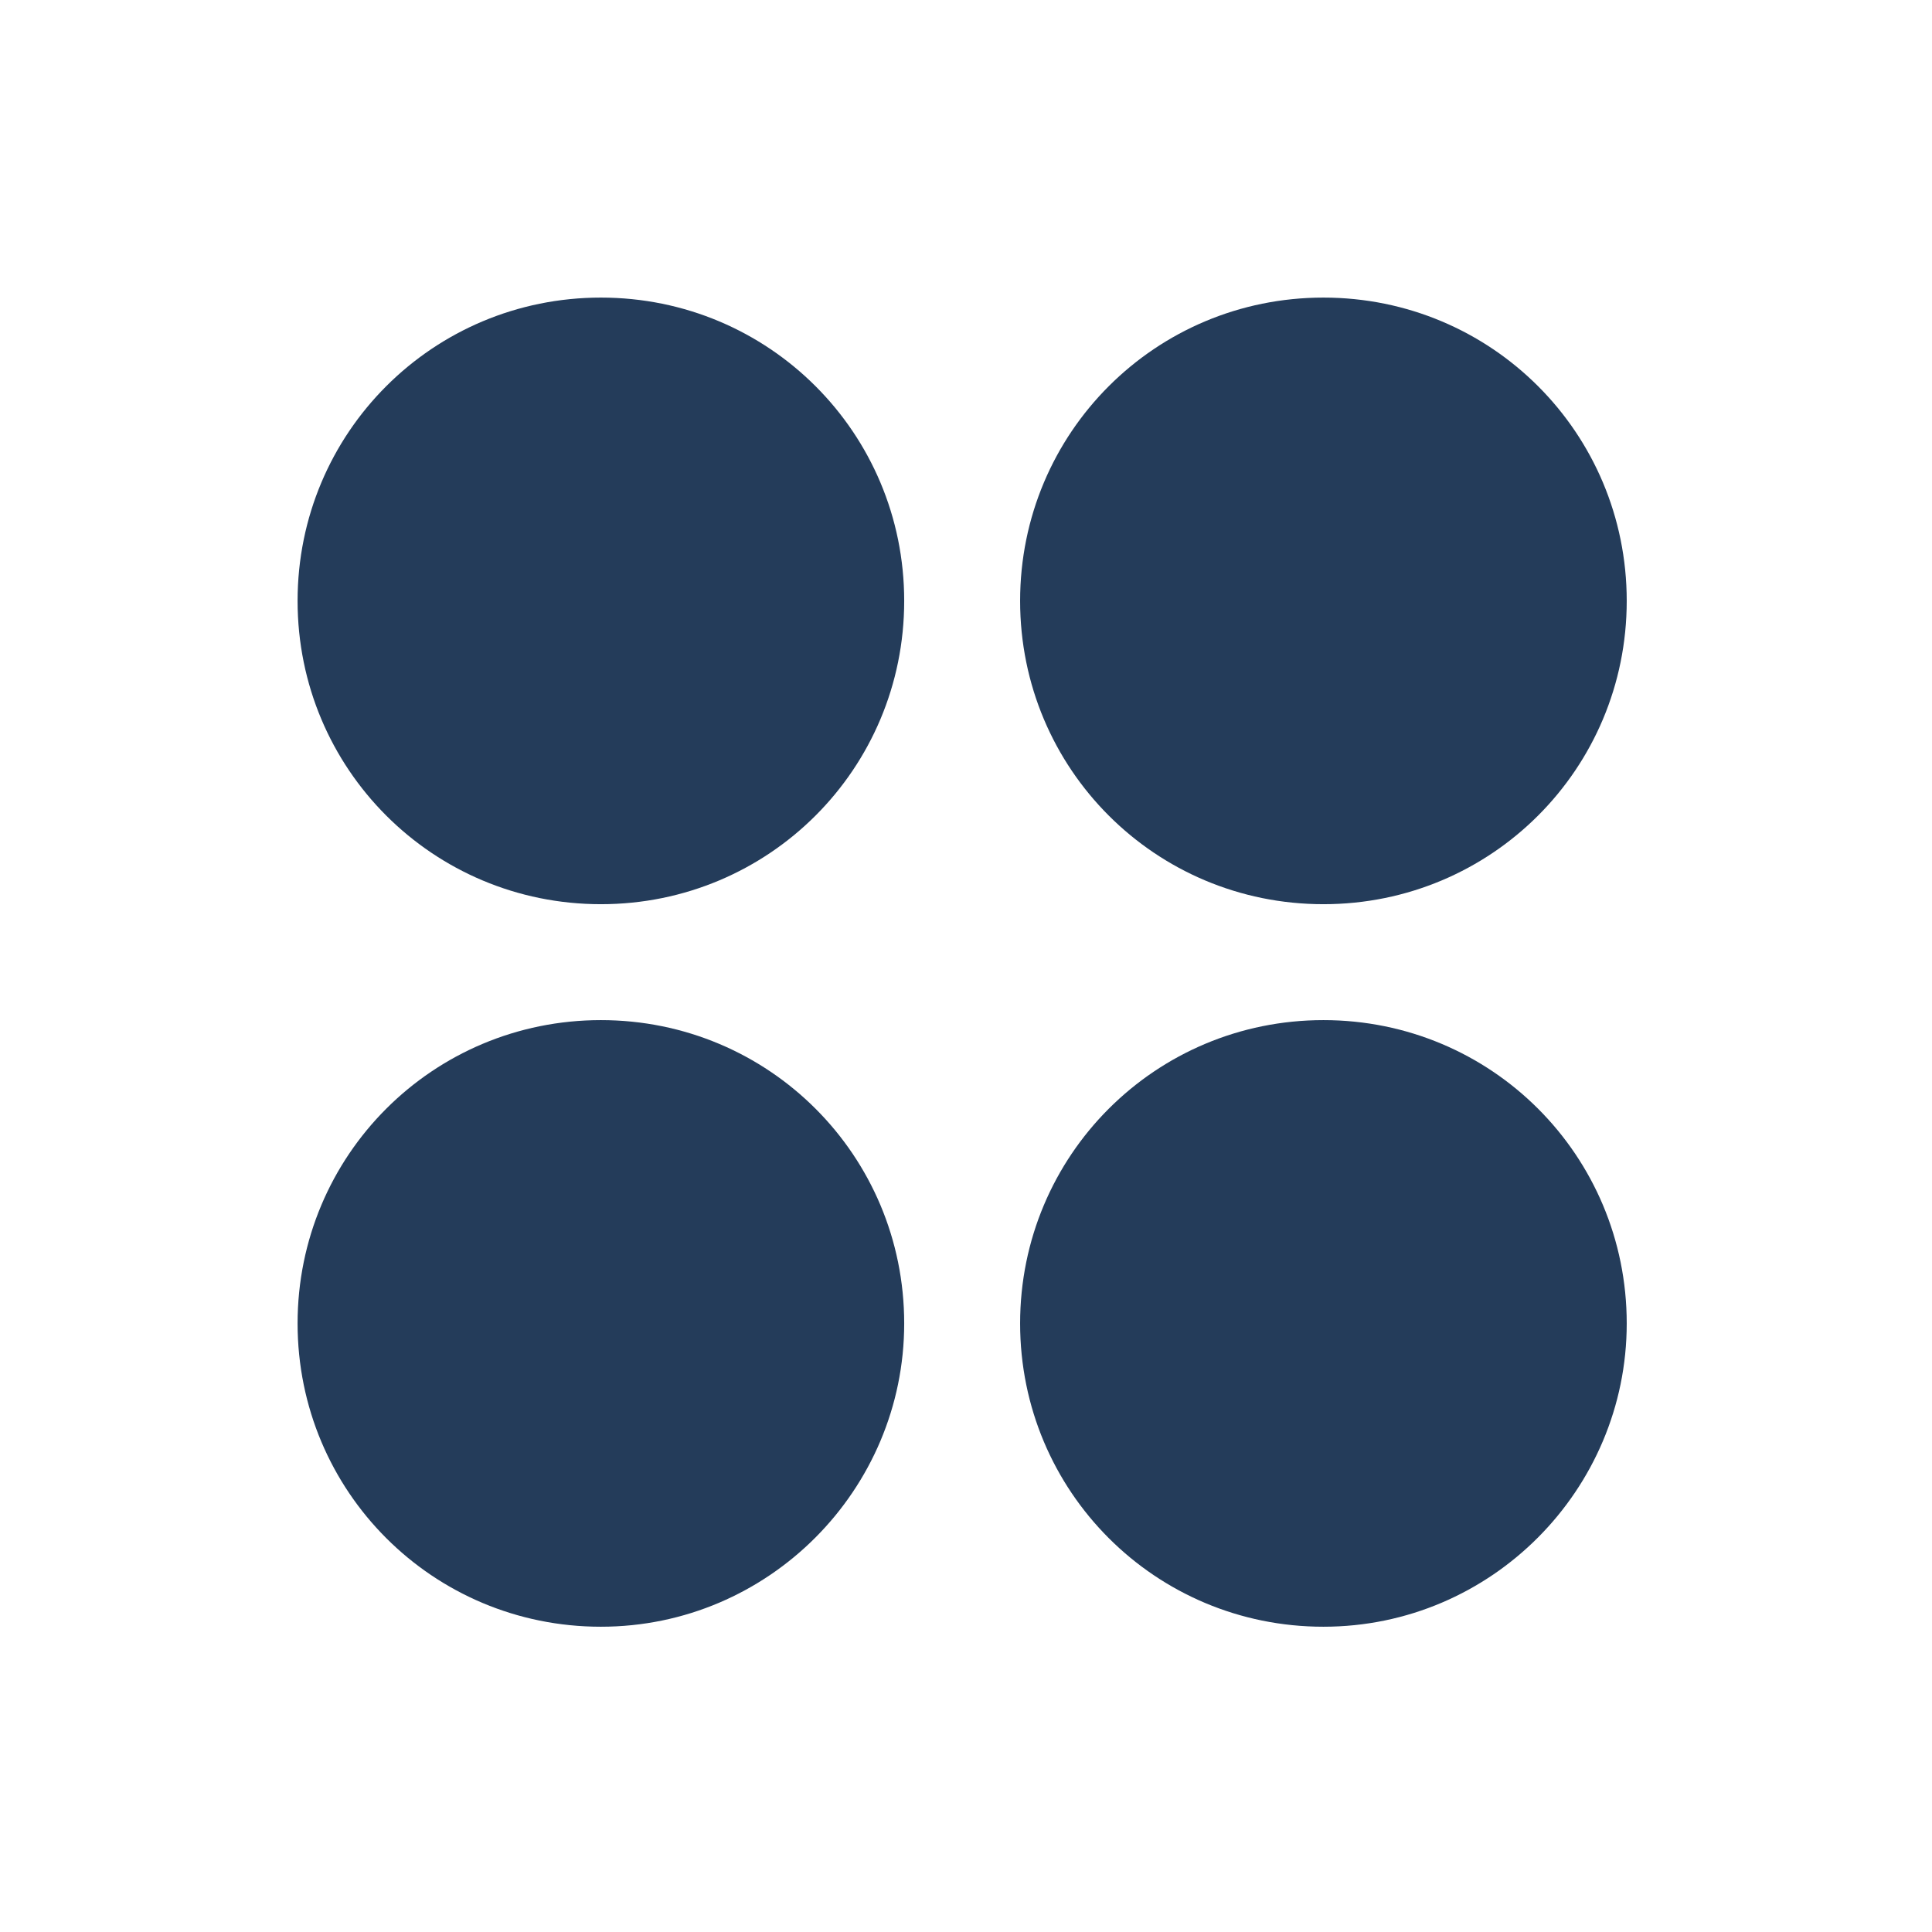
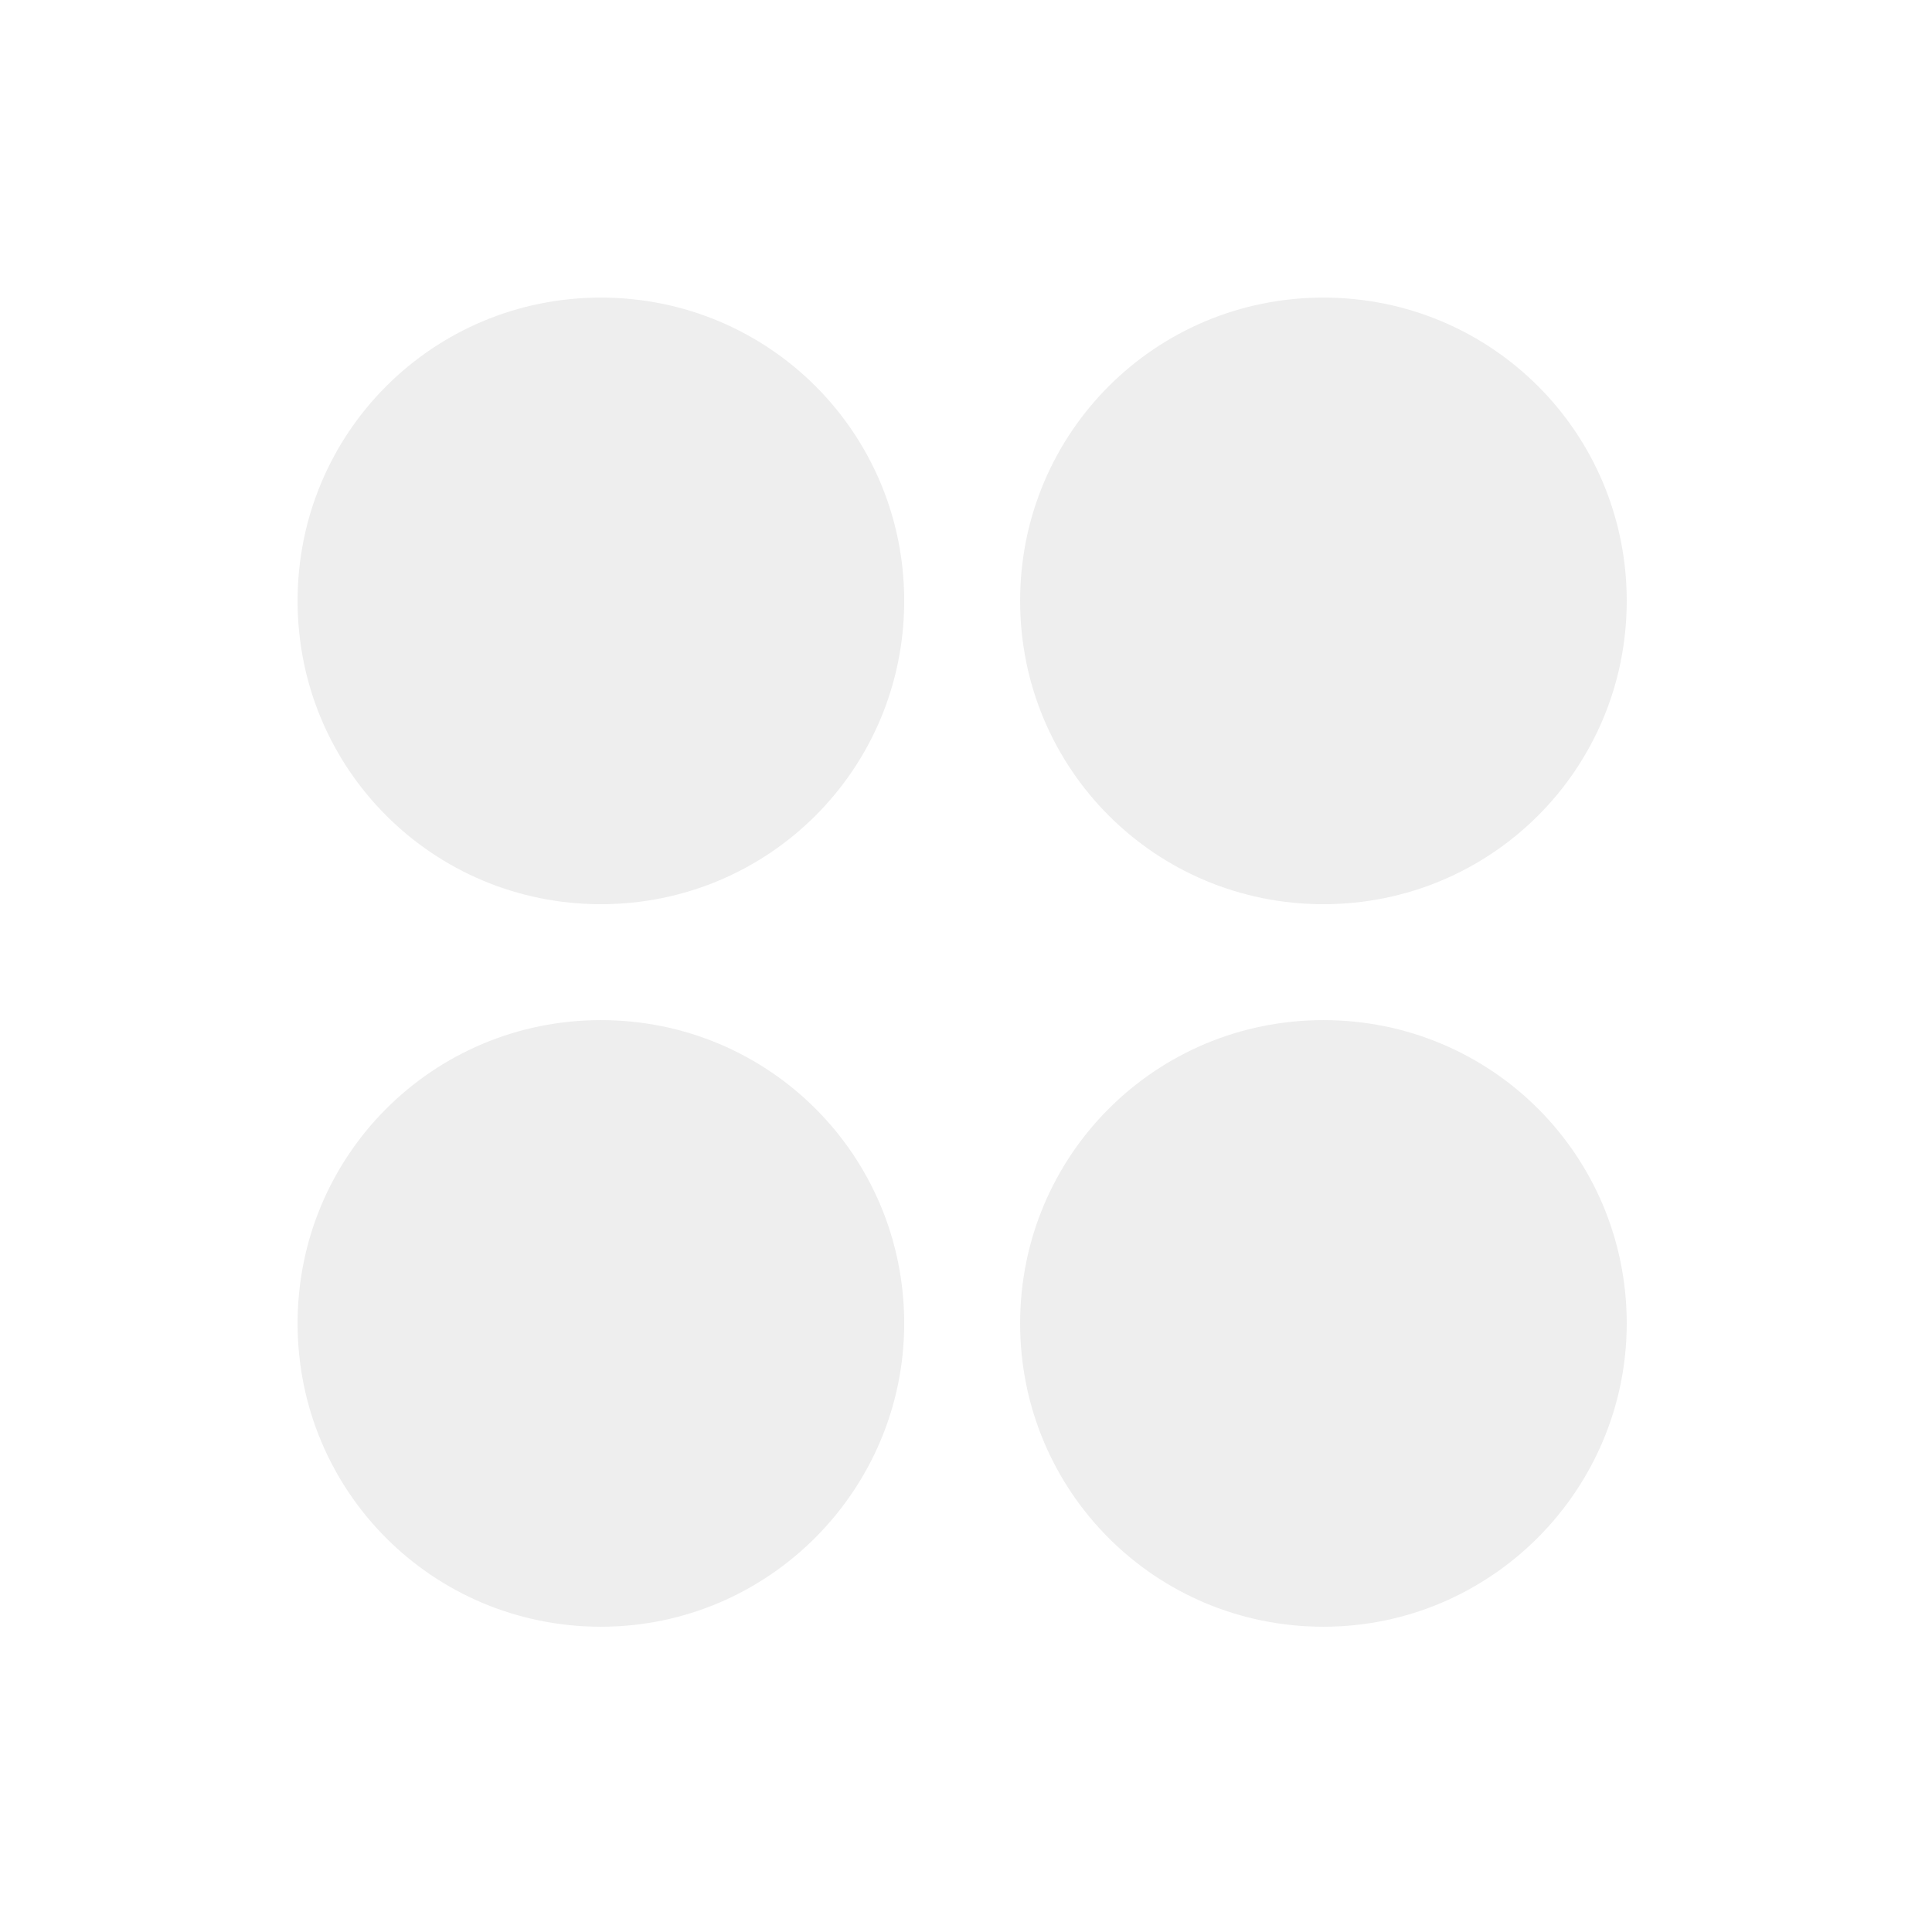
- <svg xmlns="http://www.w3.org/2000/svg" fill="#243C5A" width="100pt" height="100pt" version="1.1" viewBox="0 0 100 100">
+ <svg xmlns="http://www.w3.org/2000/svg" style="width: 40pt; height: 40pt; margin-left: -0.15rem; margin-top: -0.85rem;" fill="#eeeeee" version="1.1" viewBox="0 0 100 100">
  <g>
    <path d="m31.102 46.801c-8.699 0-15.699-7-15.699-15.699 0-8.699 7-15.699 15.699-15.699 8.699 0 15.699 7 15.699 15.699 0 8.699-7 15.699-15.699 15.699z" />
    <path d="m68.5 46.801c-8.699 0-15.699-7-15.699-15.699 0-8.699 7-15.699 15.699-15.699s15.699 7 15.699 15.699c0 8.699-7 15.699-15.699 15.699z" />
    <path d="m31.102 84.199c-8.699 0-15.699-7-15.699-15.699s7-15.699 15.699-15.699c8.699 0 15.699 7 15.699 15.699 0 8.602-7 15.699-15.699 15.699z" />
    <path d="m68.5 84.199c-8.699 0-15.699-7-15.699-15.699s7-15.699 15.699-15.699 15.699 7 15.699 15.699c0 8.602-7 15.699-15.699 15.699z" />
  </g>
</svg>
